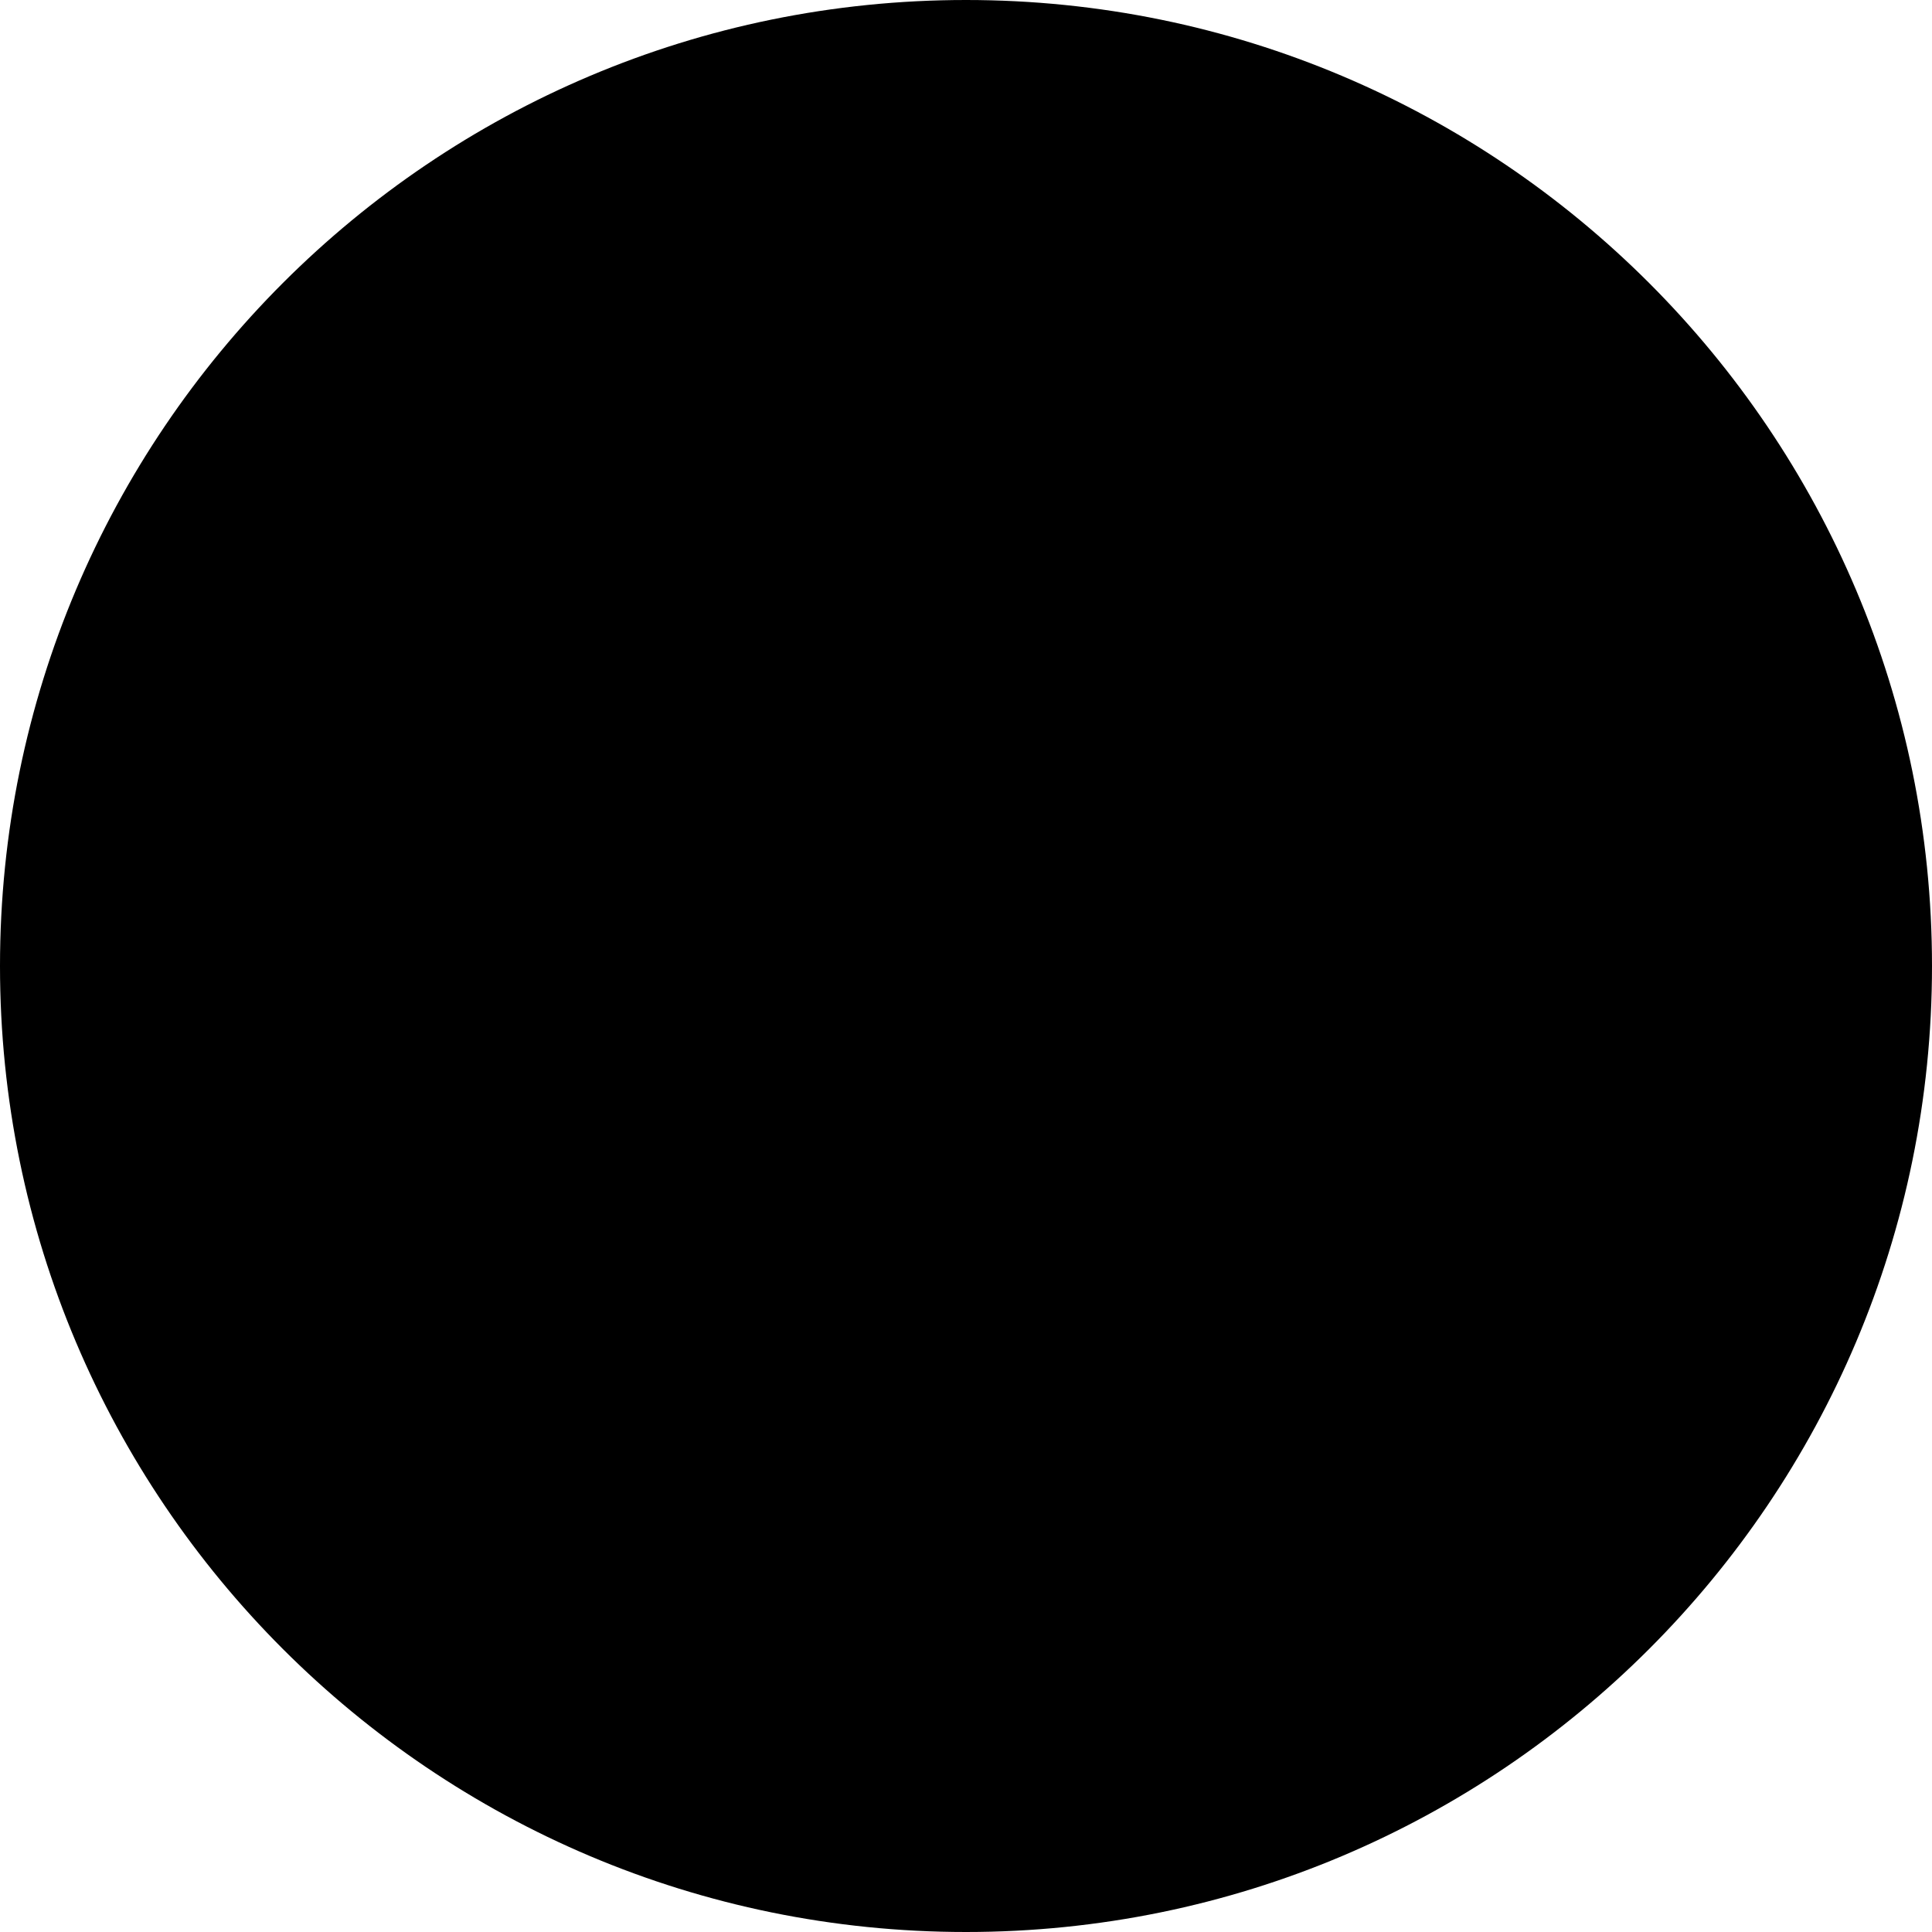
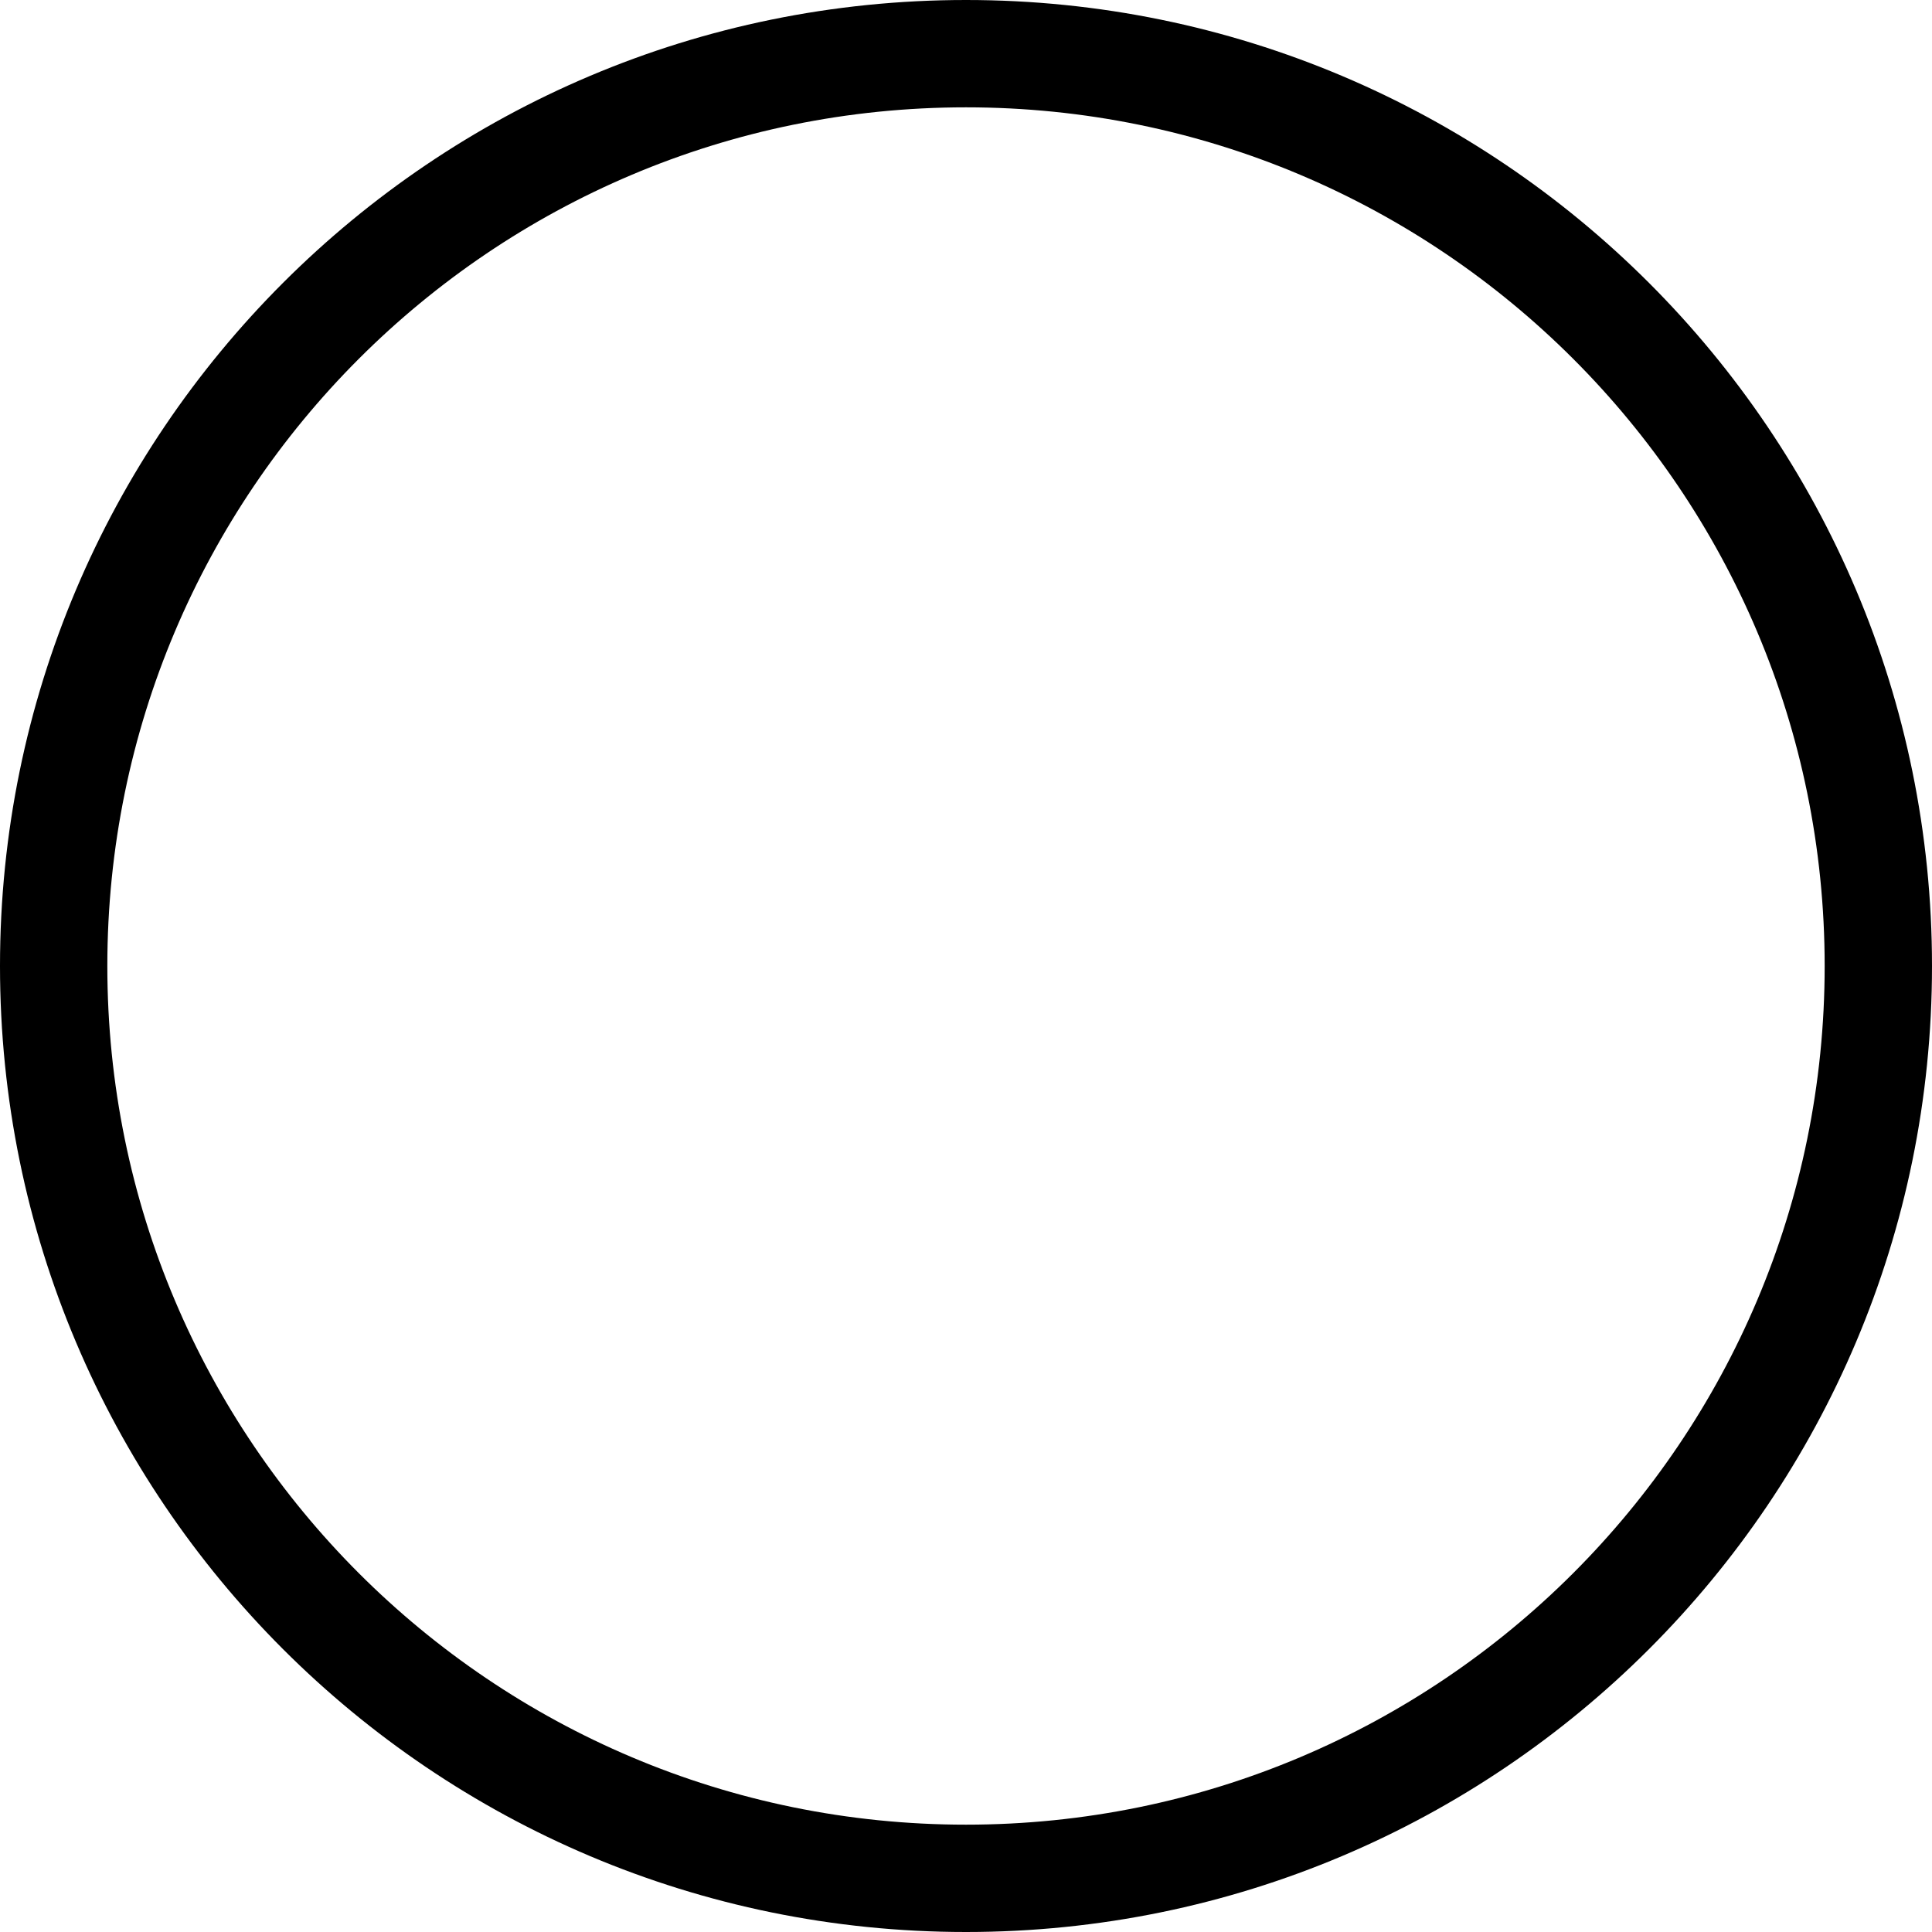
<svg xmlns="http://www.w3.org/2000/svg" width="36" height="36" viewBox="0 0 36 36" fill="none">
-   <path d="M18 36C27.941 36 36 27.941 36 18C36 8.059 27.941 0 18 0C8.059 0 0 8.059 0 18C0 27.941 8.059 36 18 36Z" fill="black" />
+   <path d="M34 18C34 9.163 26.837 2 18 2C9.163 2 2 9.163 2 18C2 26.837 9.163 34 18 34V36C8.059 36 0 27.941 0 18C0 8.059 8.059 0 18 0C27.941 0 36 8.059 36 18C36 27.941 27.941 36 18 36V34C26.837 34 34 26.837 34 18Z" fill="black" />
</svg>
